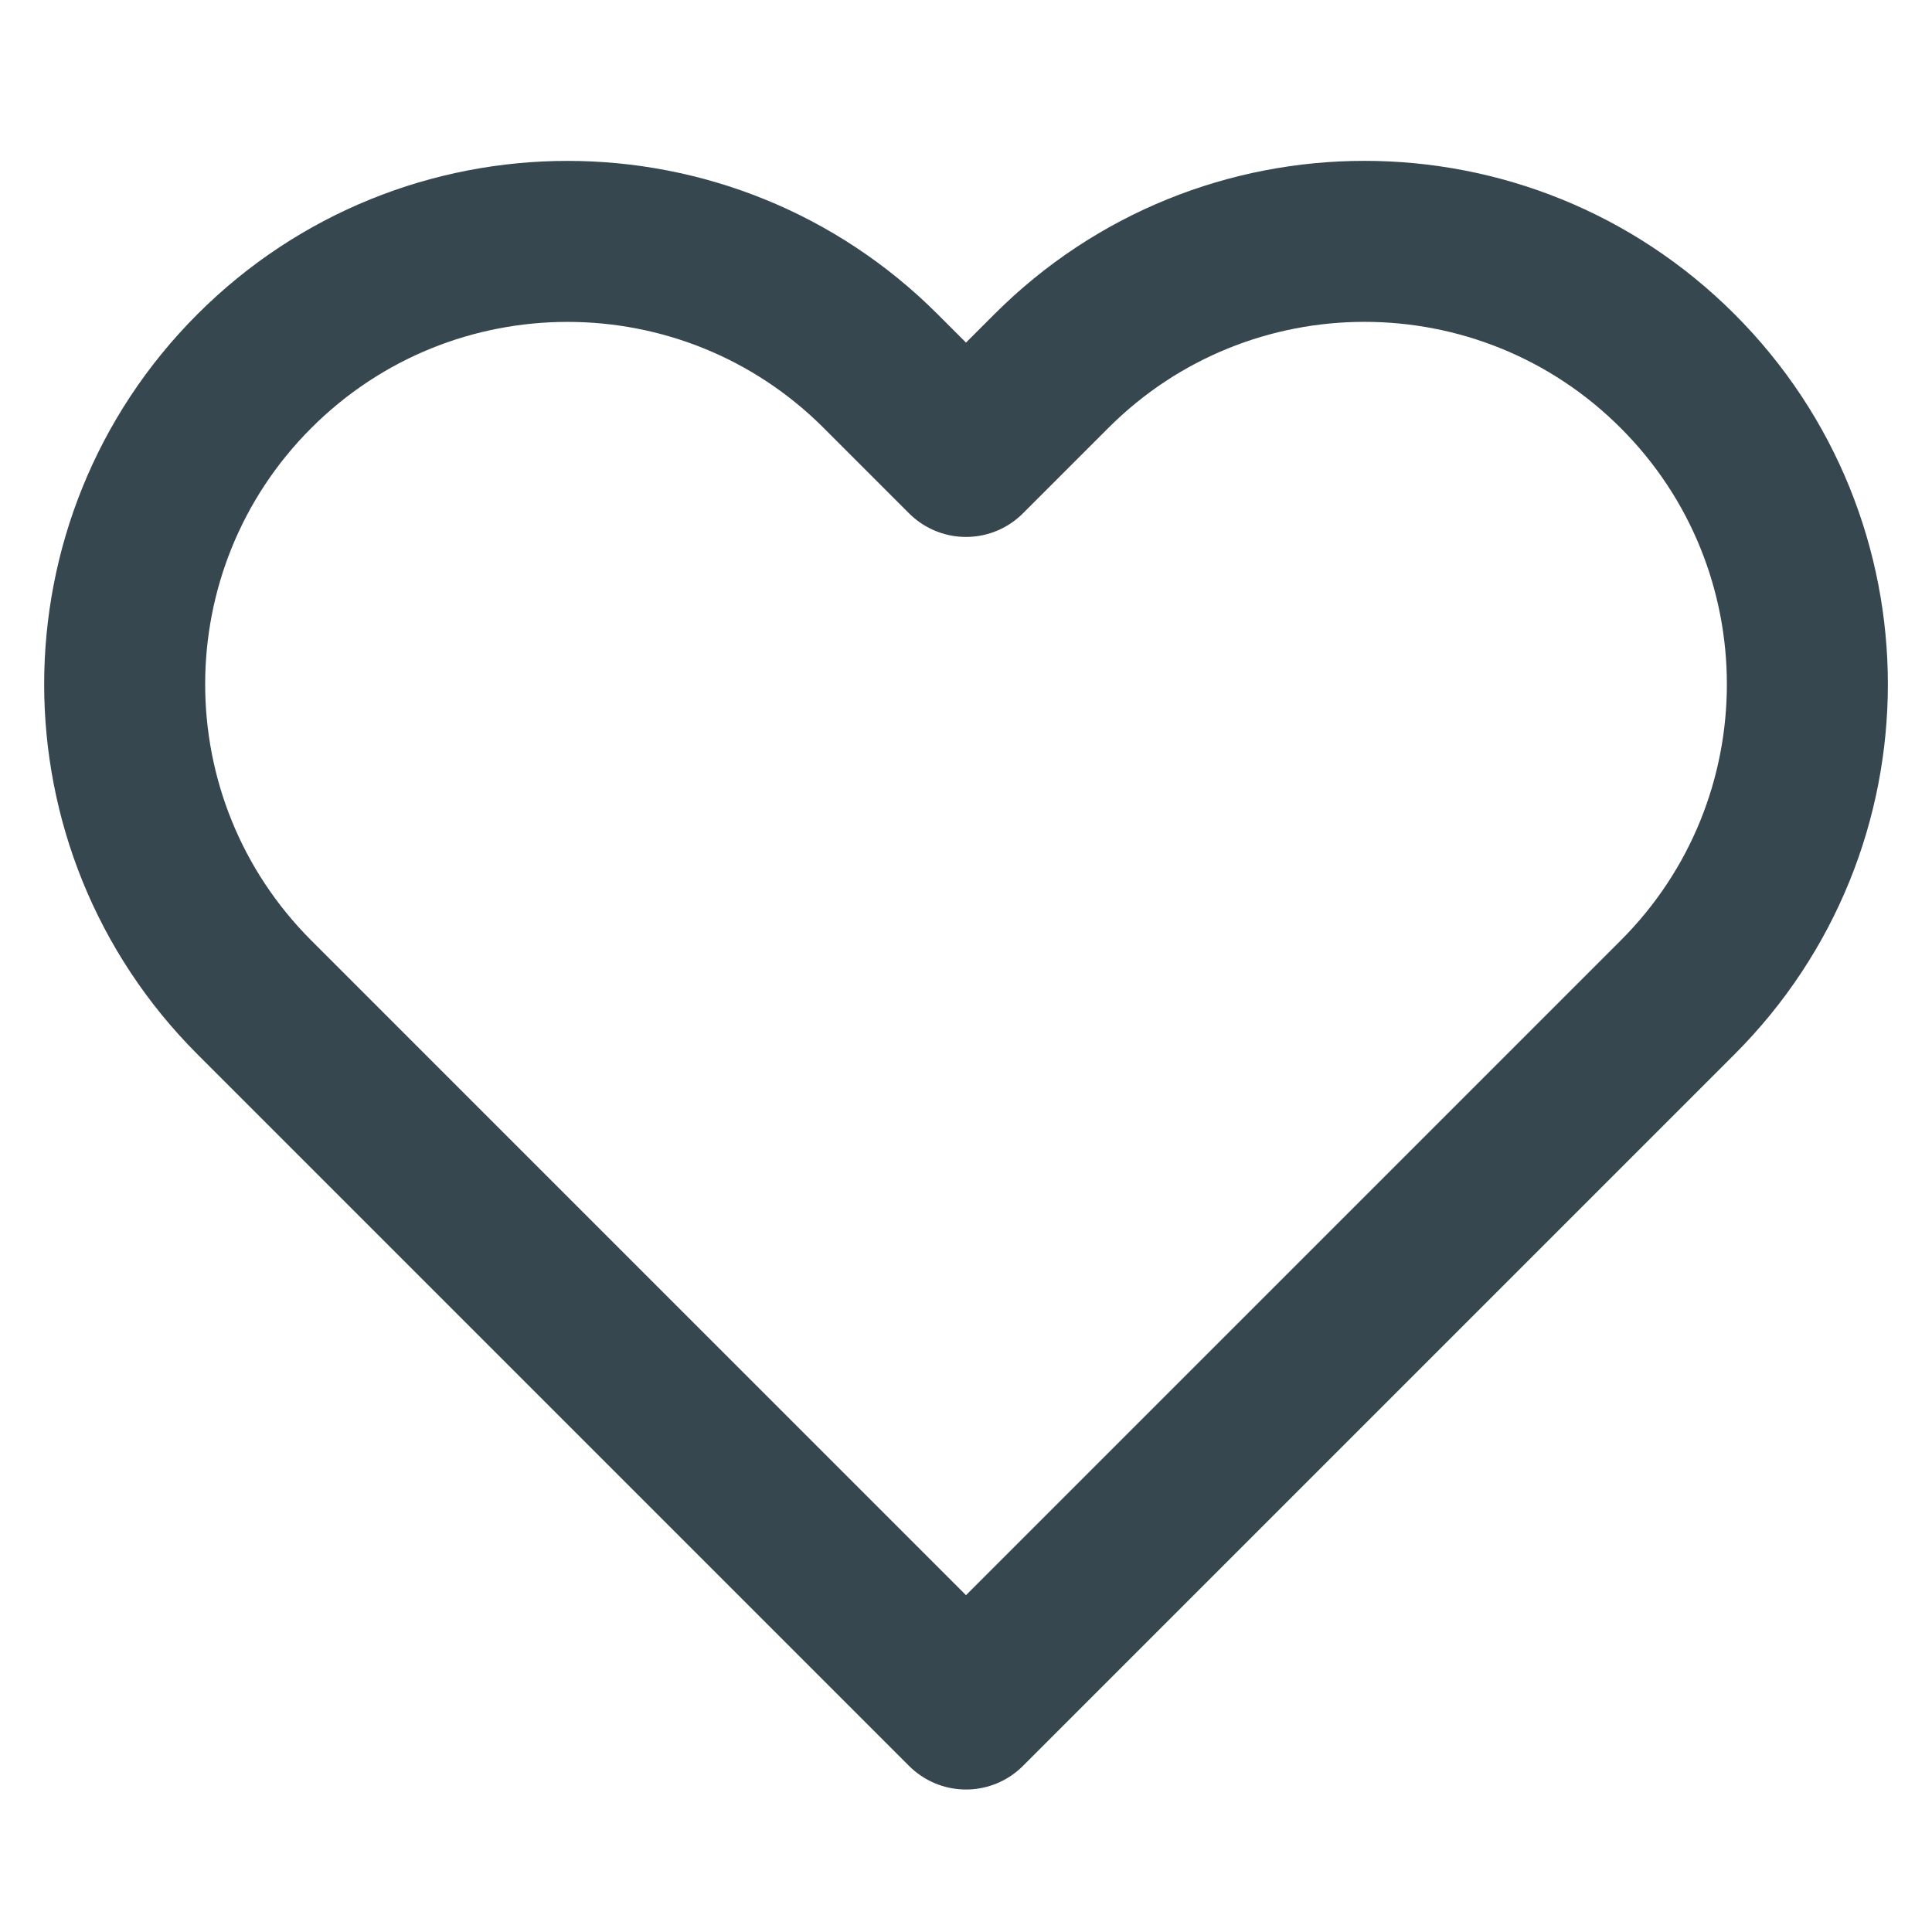
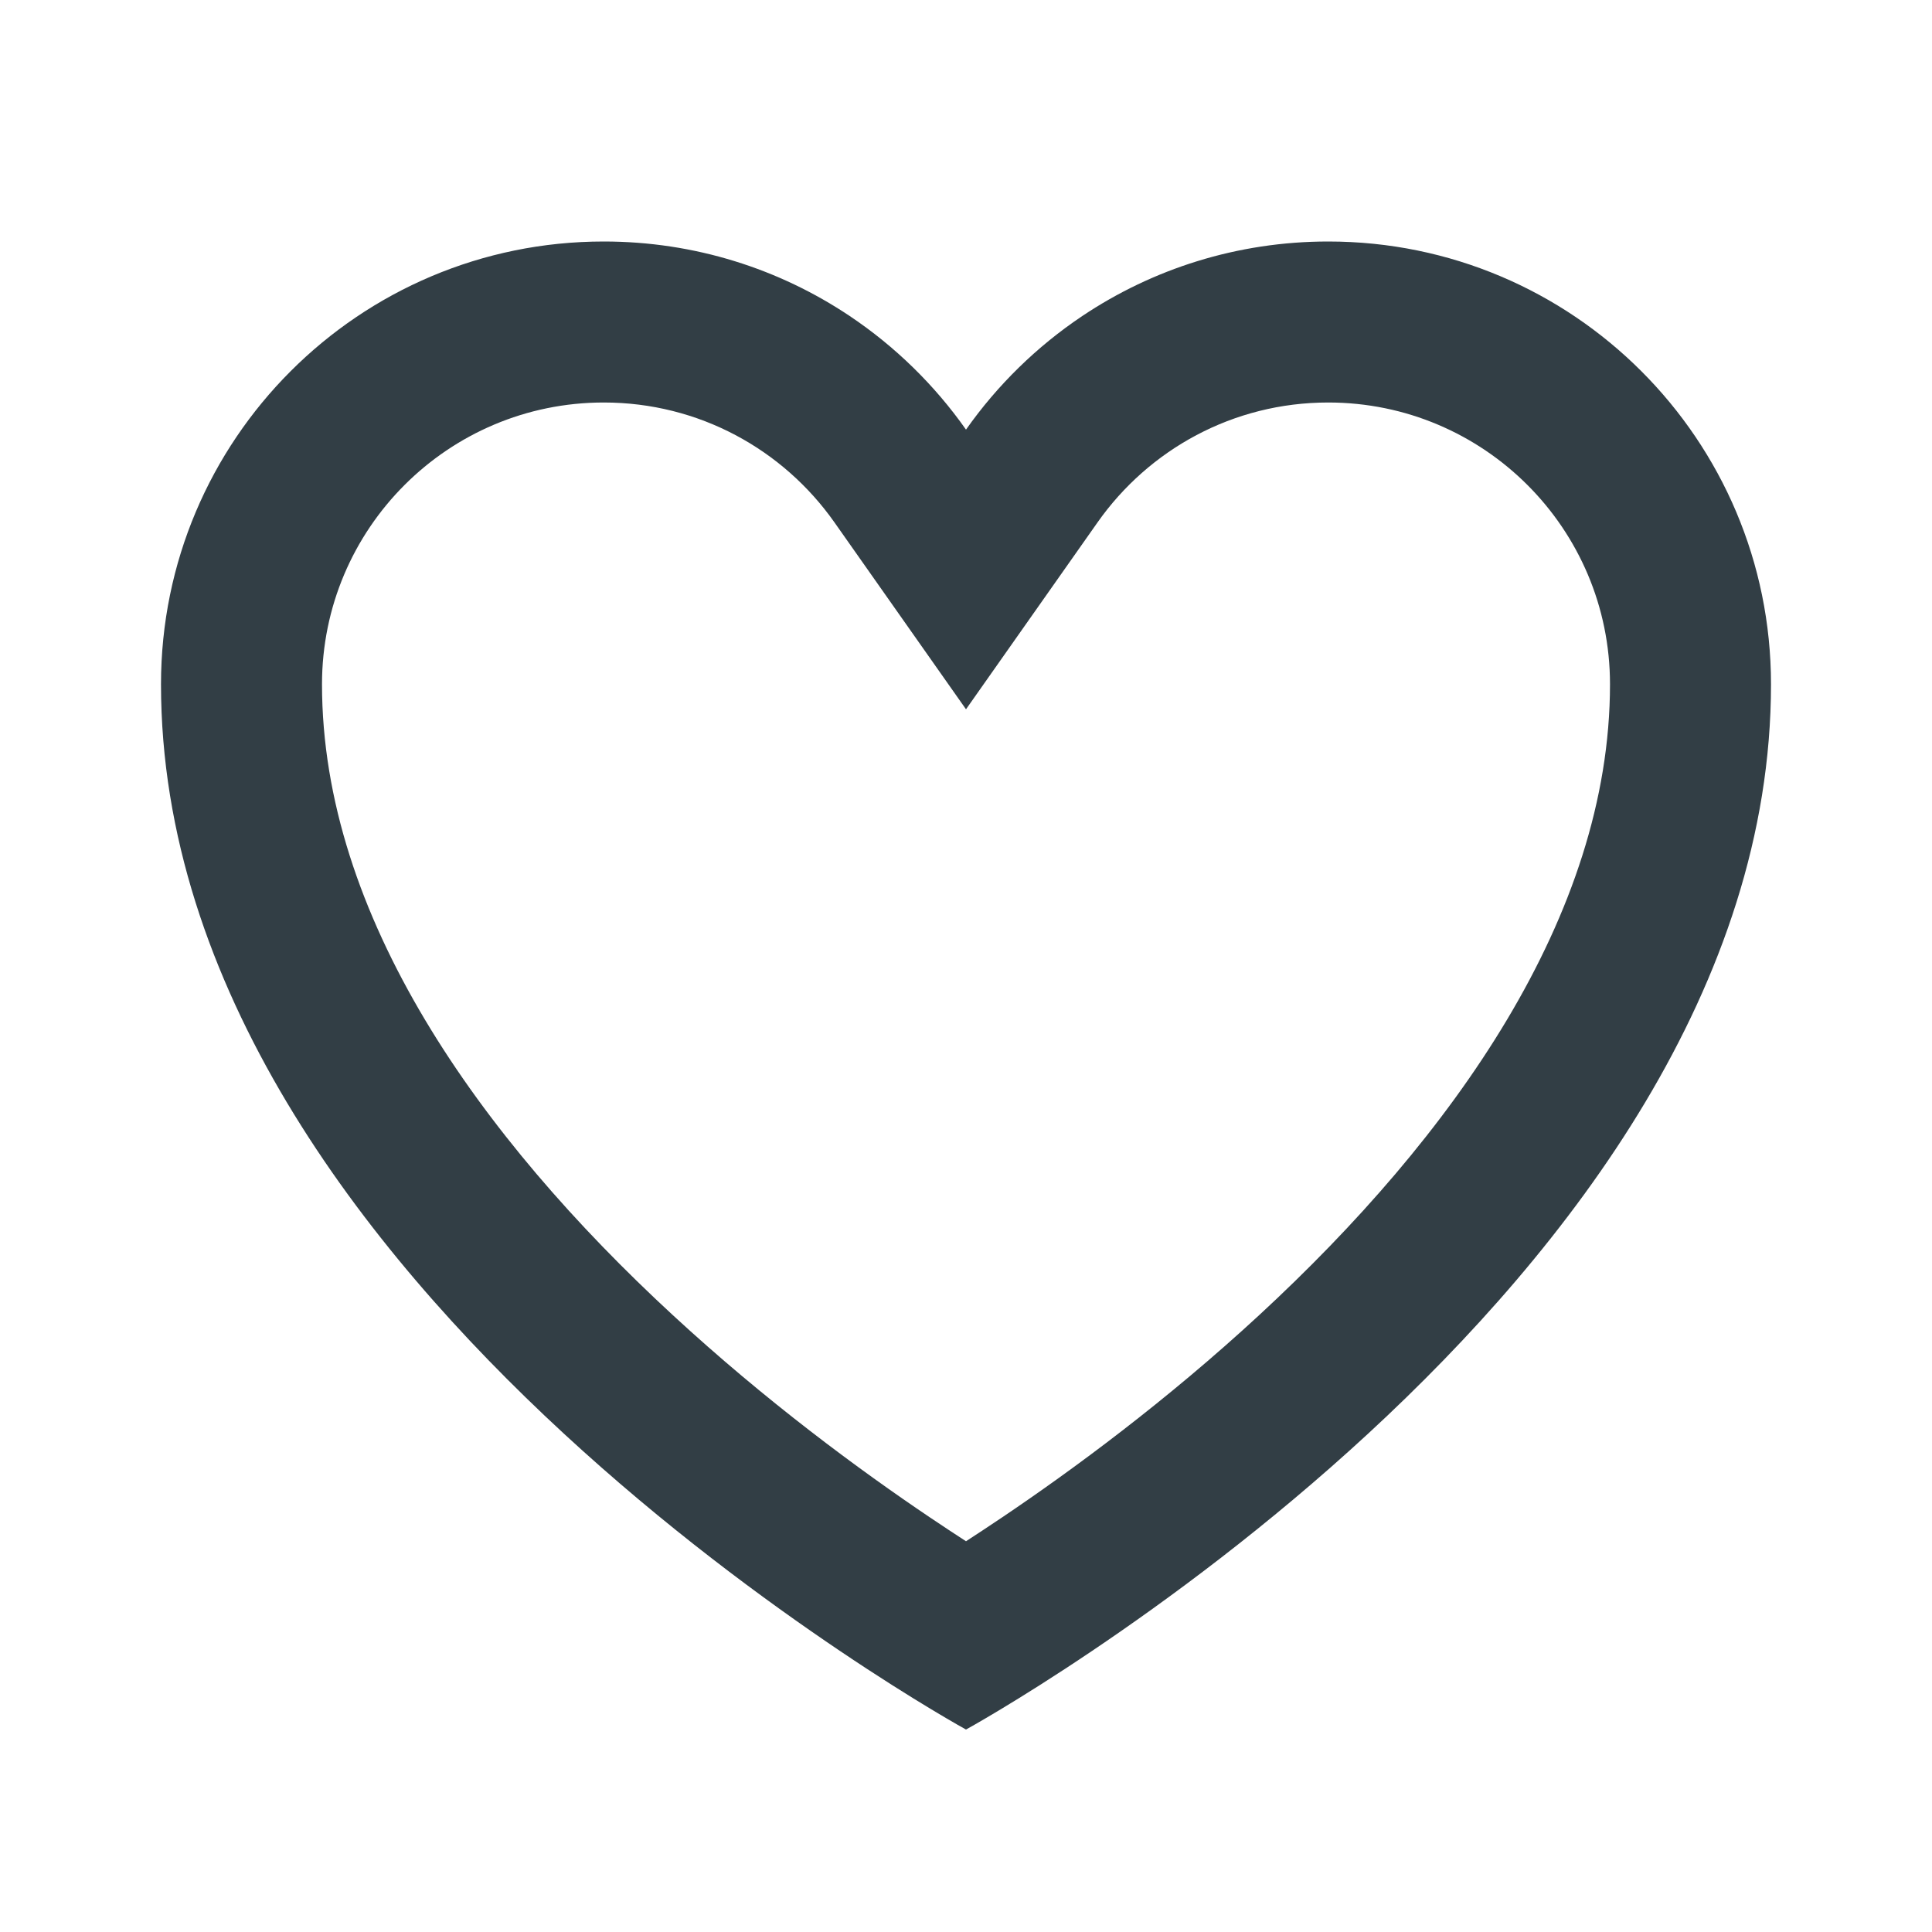
- <svg xmlns="http://www.w3.org/2000/svg" width="44" height="44" viewBox="0 0 24 24" fill="none" stroke="#37474F" stroke-width="2" stroke-linecap="round" stroke-linejoin="round" class="feather feather-heart">
-   <path d="M20.84 4.61a5.5 5.5 0 0 0-7.78 0L12 5.67l-1.06-1.06a5.5 5.5 0 0 0-7.78 7.78l1.06 1.06L12 21.23l7.78-7.78 1.06-1.06a5.5 5.5 0 0 0 0-7.78z" />
+ <svg xmlns="http://www.w3.org/2000/svg" viewBox="0 0 24 24" fill="rgba(50,62,69,1)">
+   <path d="M12 8.811L13.635 6.488C14.272 5.584 15.318 5 16.5 5C18.433 5 20 6.567 20 8.5C20 11.379 18.041 14.121 15.643 16.336C14.488 17.403 13.324 18.26 12.445 18.852C12.286 18.959 12.137 19.057 12 19.146C11.863 19.057 11.714 18.959 11.555 18.852C10.676 18.26 9.512 17.403 8.357 16.336C5.959 14.122 4 11.379 4 8.5C4 6.567 5.567 5 7.5 5C8.682 5 9.728 5.584 10.365 6.488L12 8.811ZM10.556 3.926C9.682 3.341 8.631 3 7.5 3C4.462 3 2 5.462 2 8.5C2 16 12 21.485 12 21.485C12 21.485 22 16 22 8.5C22 5.462 19.538 3 16.5 3C15.369 3 14.318 3.341 13.444 3.926C12.88 4.304 12.39 4.783 12 5.337C11.61 4.783 11.12 4.304 10.556 3.926Z" />
</svg>
